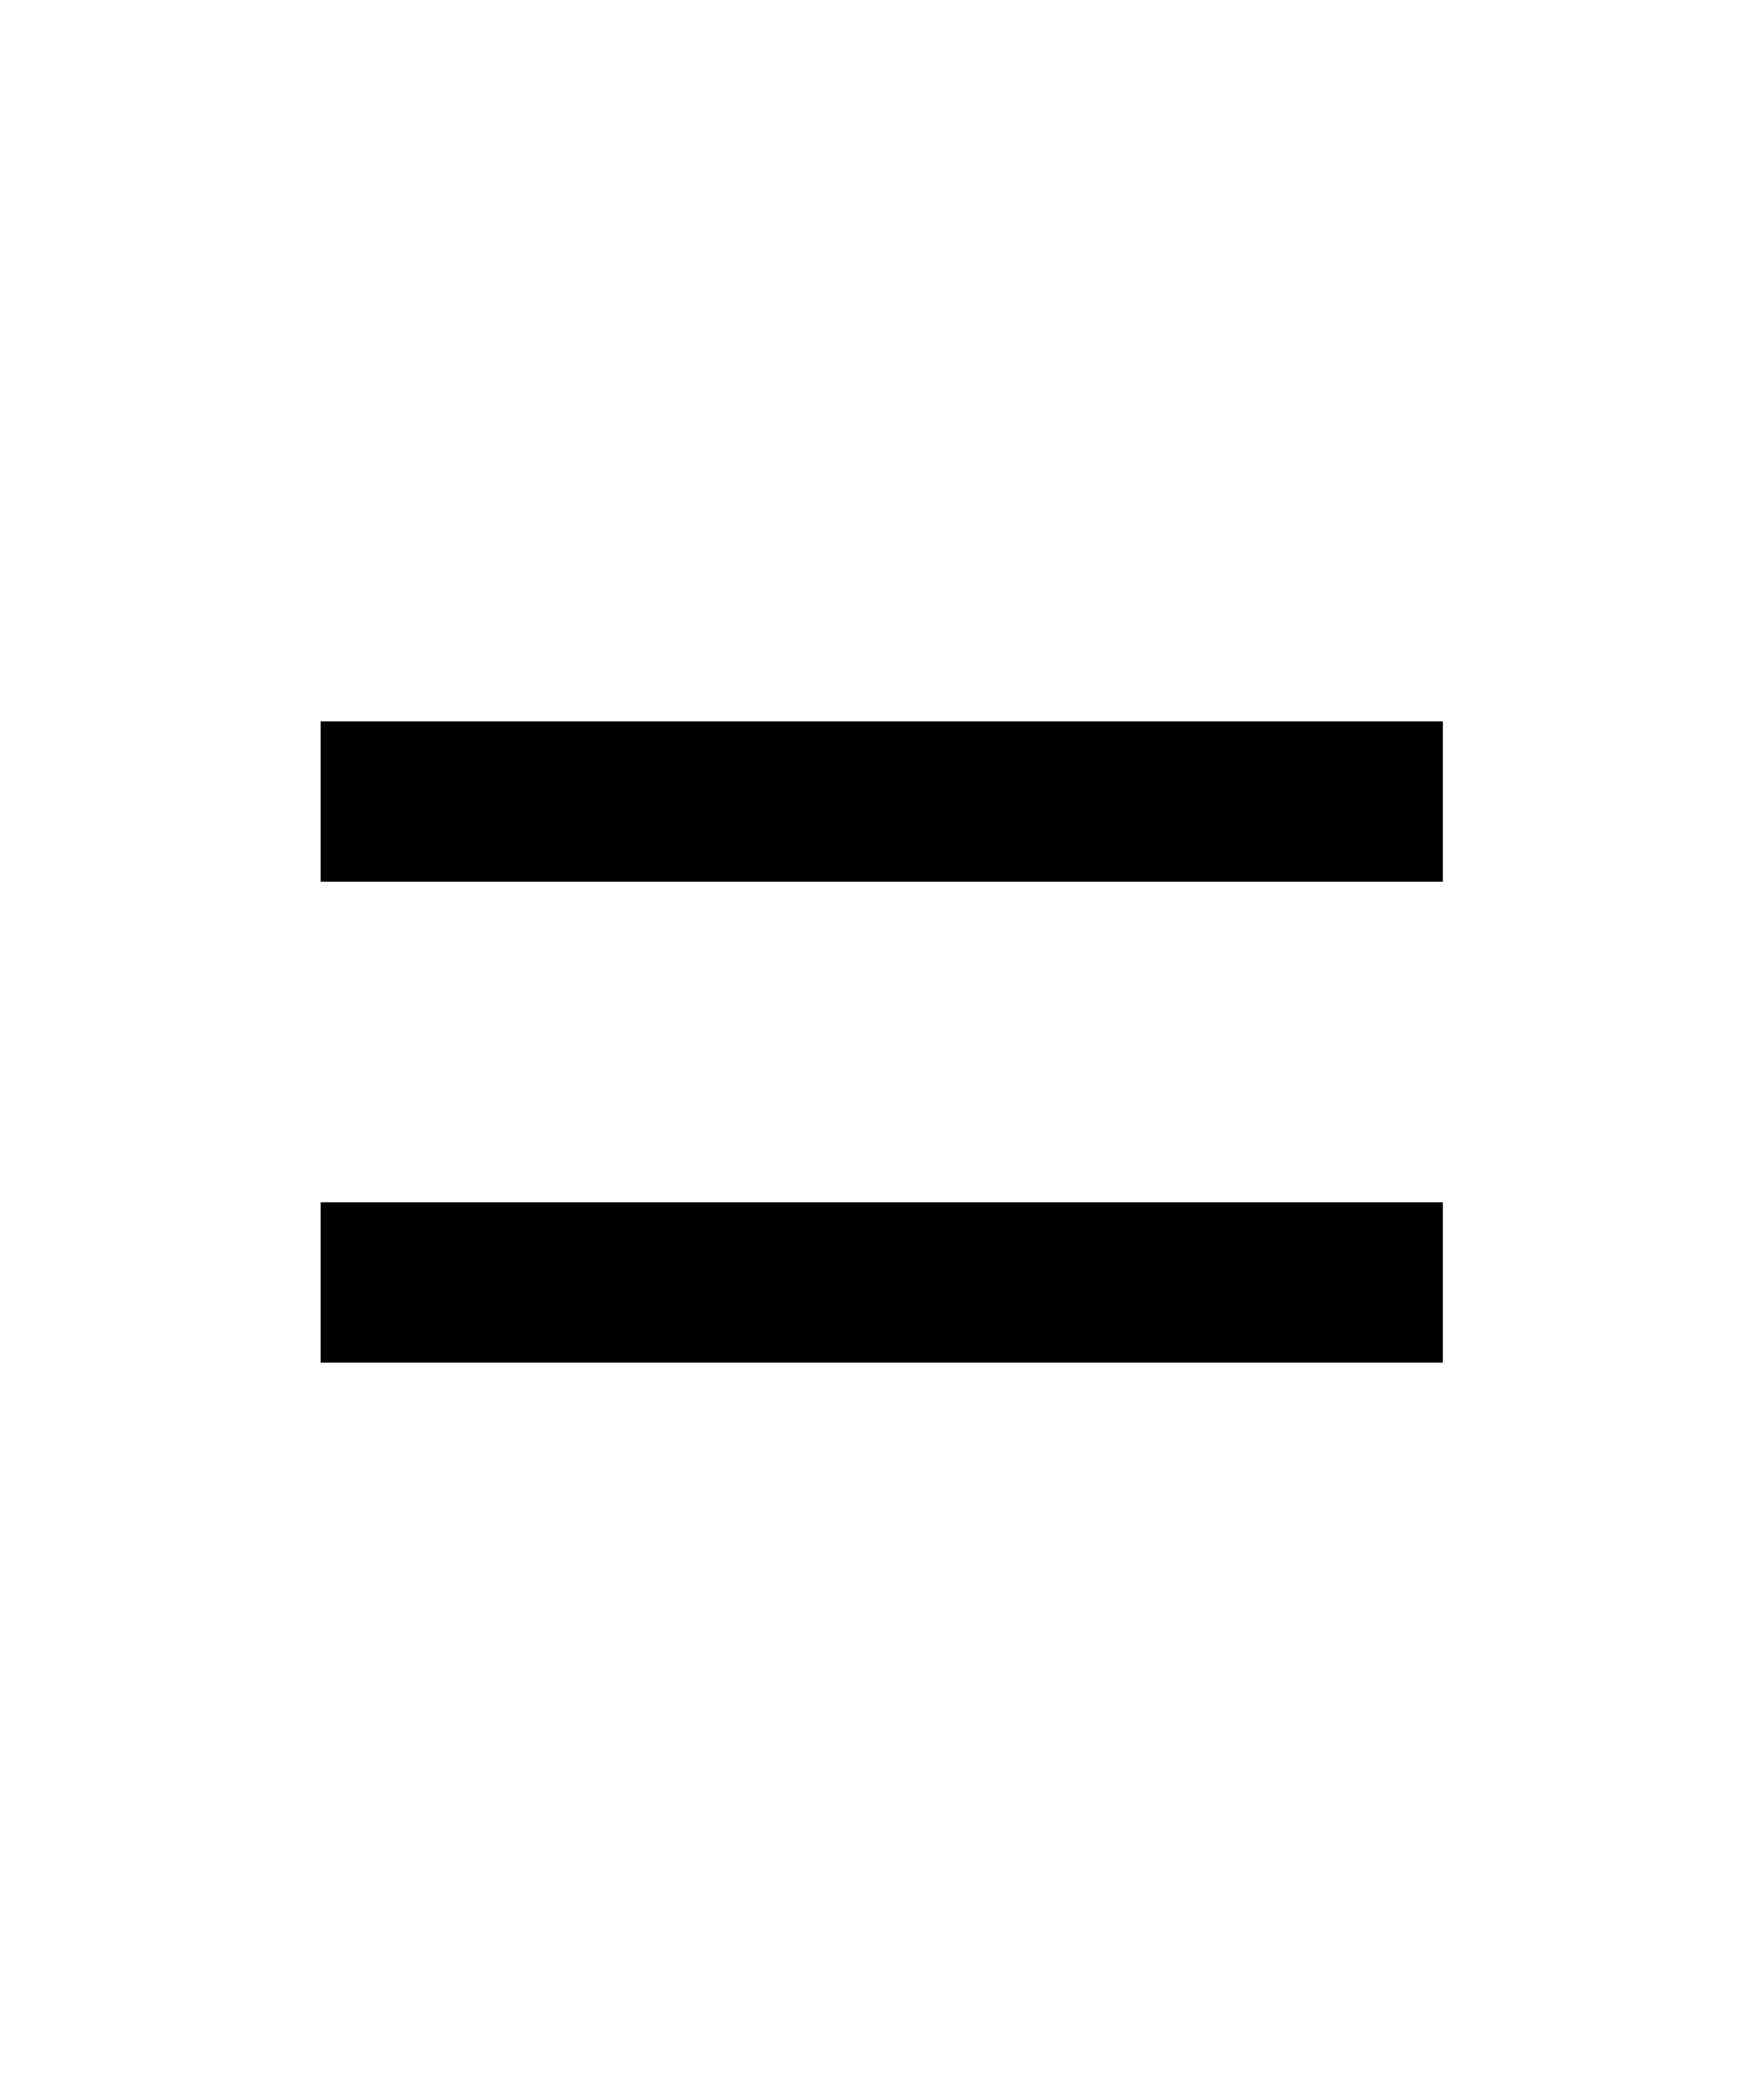
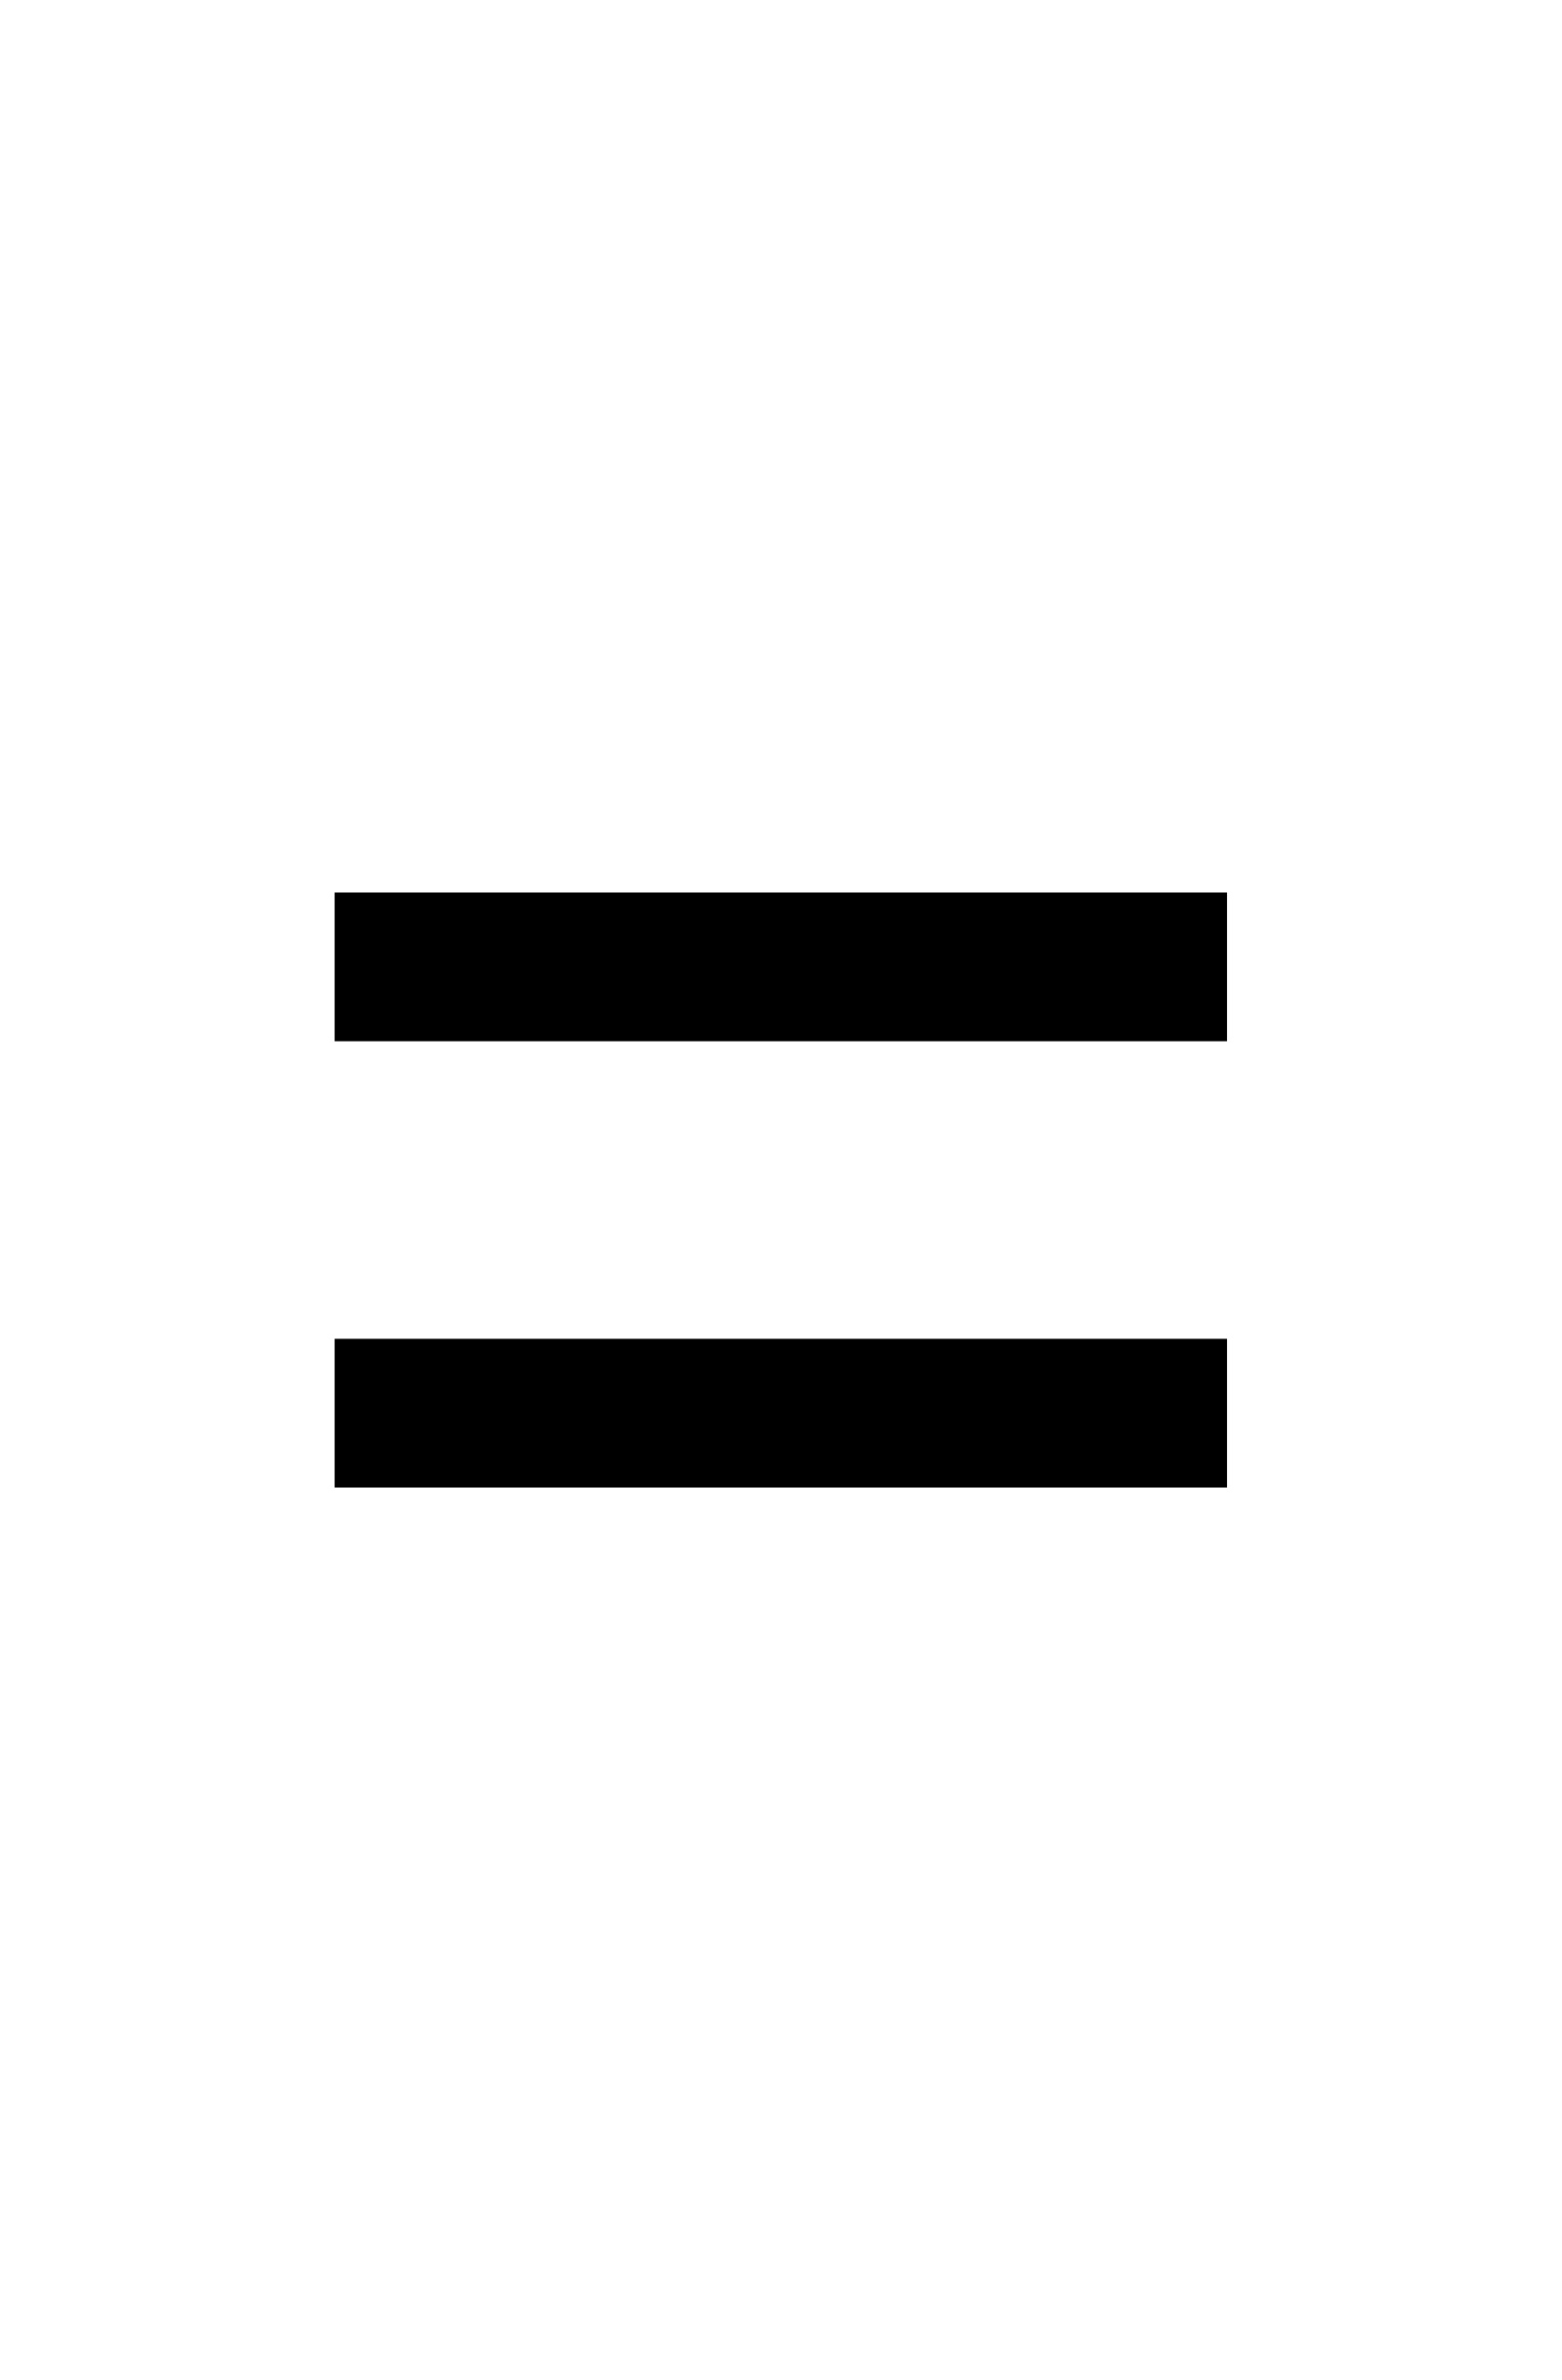
- <svg xmlns="http://www.w3.org/2000/svg" width="110mm" height="130mm" viewBox="0 0 110 130" version="1.1" id="svg1">
-   <defs id="defs1">
-     </defs>
+ <svg xmlns="http://www.w3.org/2000/svg" width="672" height="1024" viewBox="0 0 177.8 270.933" version="1.1" id="svg1">
+   <defs id="defs1" />
  <g id="layer1">
-     <path id="rect39" style="vector-effect:non-scaling-stroke;fill:#000000;fill-opacity:1;stroke:none;stroke-width:0.265;stroke-miterlimit:100;stroke-dasharray:none;stroke-opacity:1;-inkscape-stroke:hairline" d="M 20 45 L 20 55 L 90 55 L 90 45 L 20 45 z M 20 75 L 20 85 L 90 85 L 90 75 L 20 75 z " />
+     <rect style="font-variation-settings:'wdth' 75, 'wght' 700;vector-effect:non-scaling-stroke;fill:#000000;stroke:none;stroke-width:0.265;stroke-miterlimit:7.9;-inkscape-stroke:hairline;paint-order:stroke fill markers" id="rect60-8-0" width="16.933" height="101.6" x="101.6" y="-139.7" transform="rotate(90)" />
+     <rect style="font-variation-settings:'wdth' 75, 'wght' 700;vector-effect:non-scaling-stroke;fill:#000000;stroke:none;stroke-width:0.265;stroke-miterlimit:7.9;-inkscape-stroke:hairline;paint-order:stroke fill markers" id="rect60-8-5-3" width="16.933" height="101.6" x="152.405" y="-139.7" transform="rotate(90)" />
  </g>
</svg>
